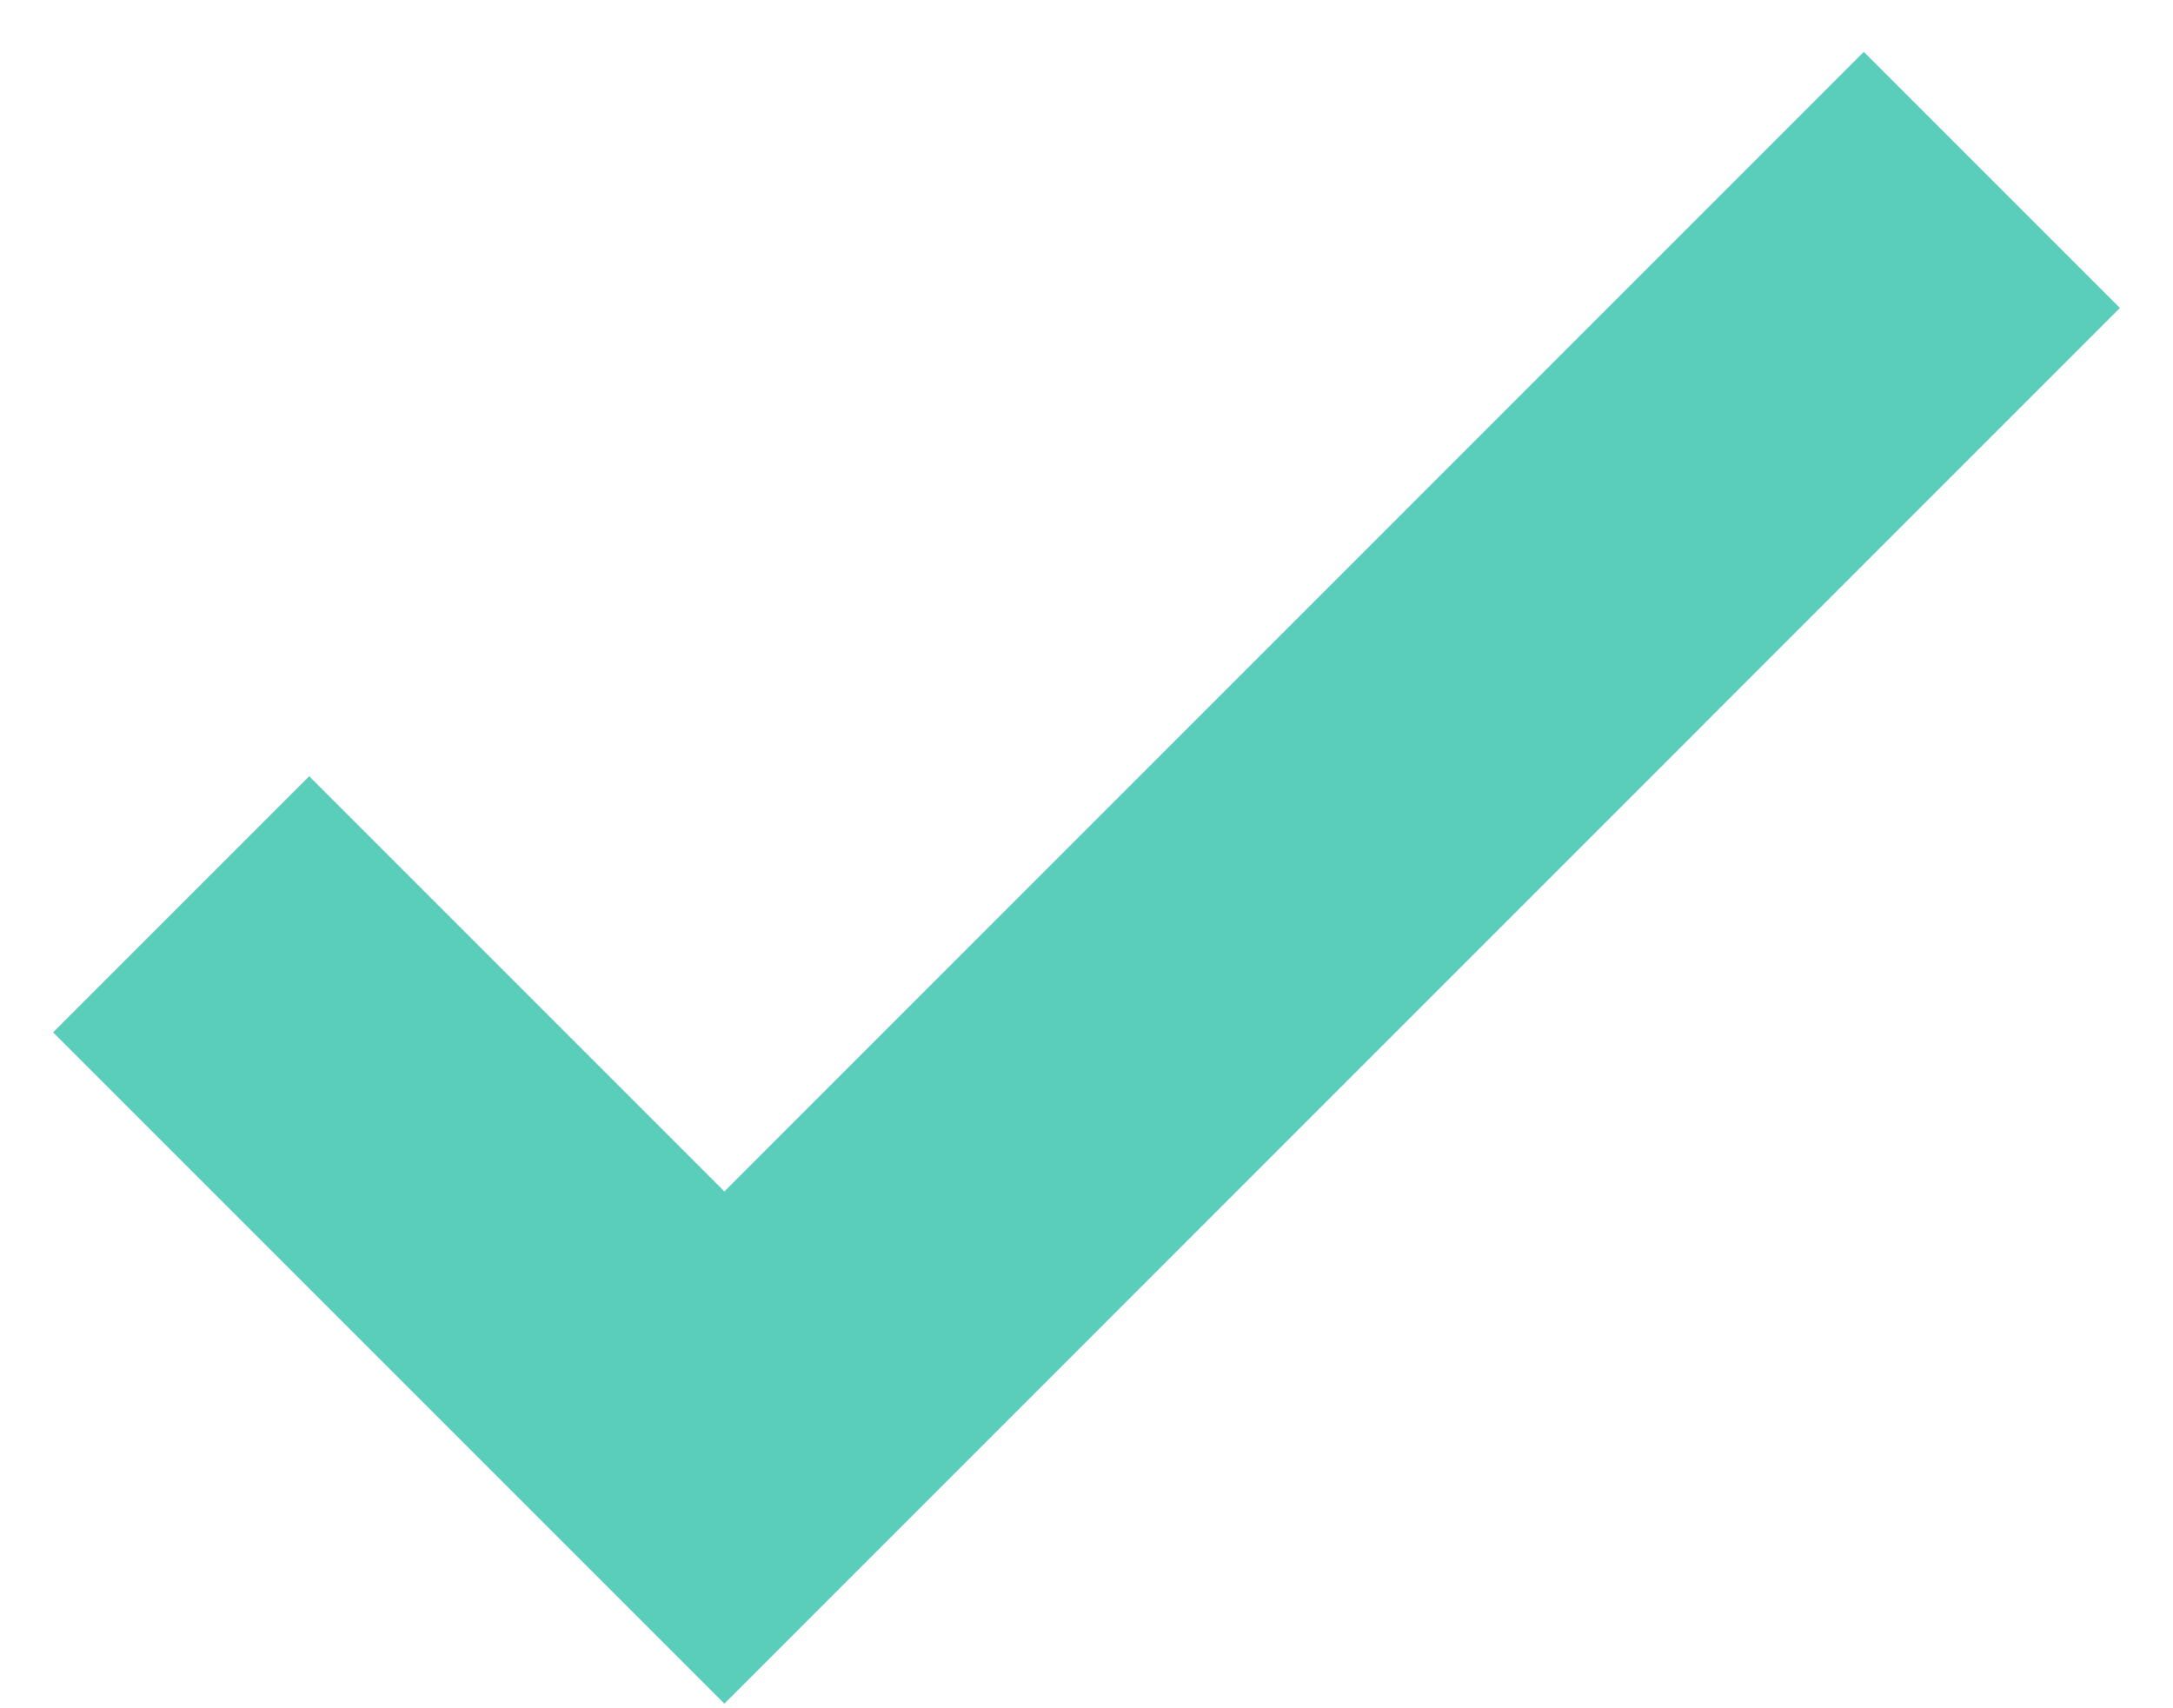
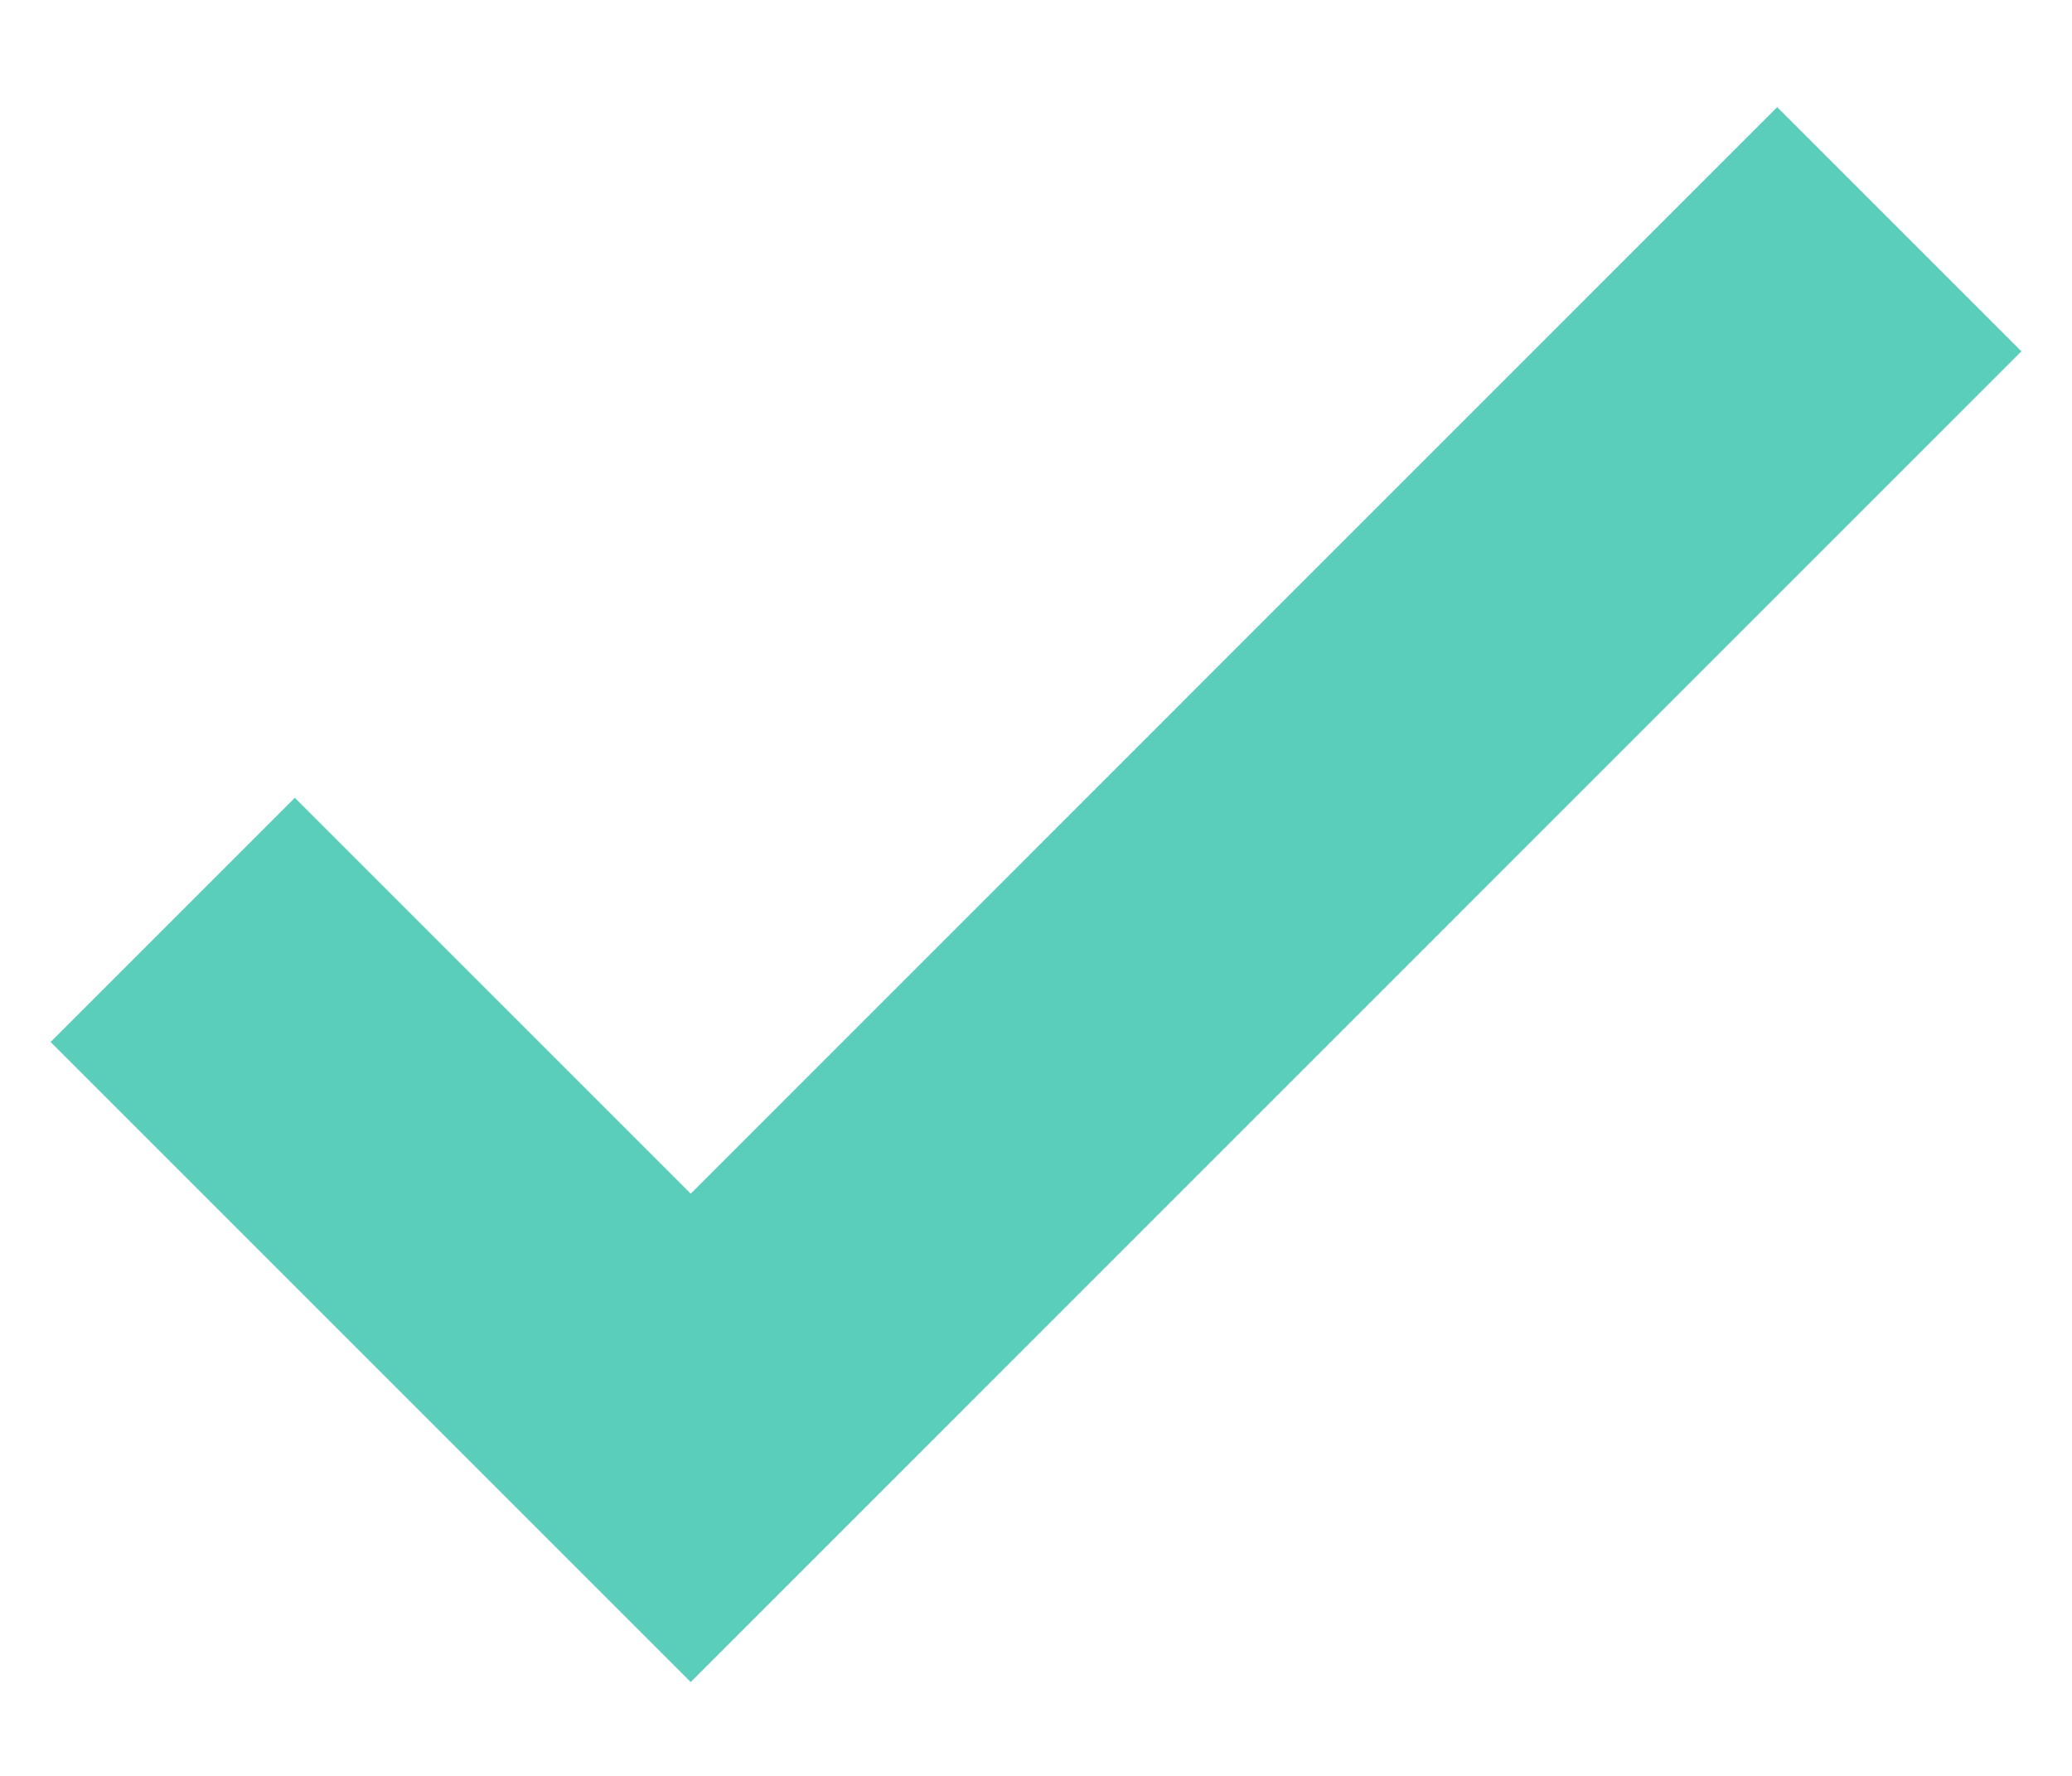
- <svg xmlns="http://www.w3.org/2000/svg" width="14" height="11" viewBox="0 0 14 11" fill="none">
-   <path fill-rule="evenodd" clip-rule="evenodd" d="M13.658 1.984L4.667 10.976L0.342 6.651L1.992 5.001L4.667 7.676L12.008 0.334L13.658 1.984Z" fill="#5ACDBB" />
+ <svg xmlns="http://www.w3.org/2000/svg" width="14" height="12" viewBox="0 0 14 12" fill="none">
+   <path fill-rule="evenodd" clip-rule="evenodd" d="M13.658 2.374L4.667 11.366L0.342 7.041L1.992 5.391L4.667 8.066L12.008 0.724L13.658 2.374Z" fill="#5ACDBB" />
</svg>
